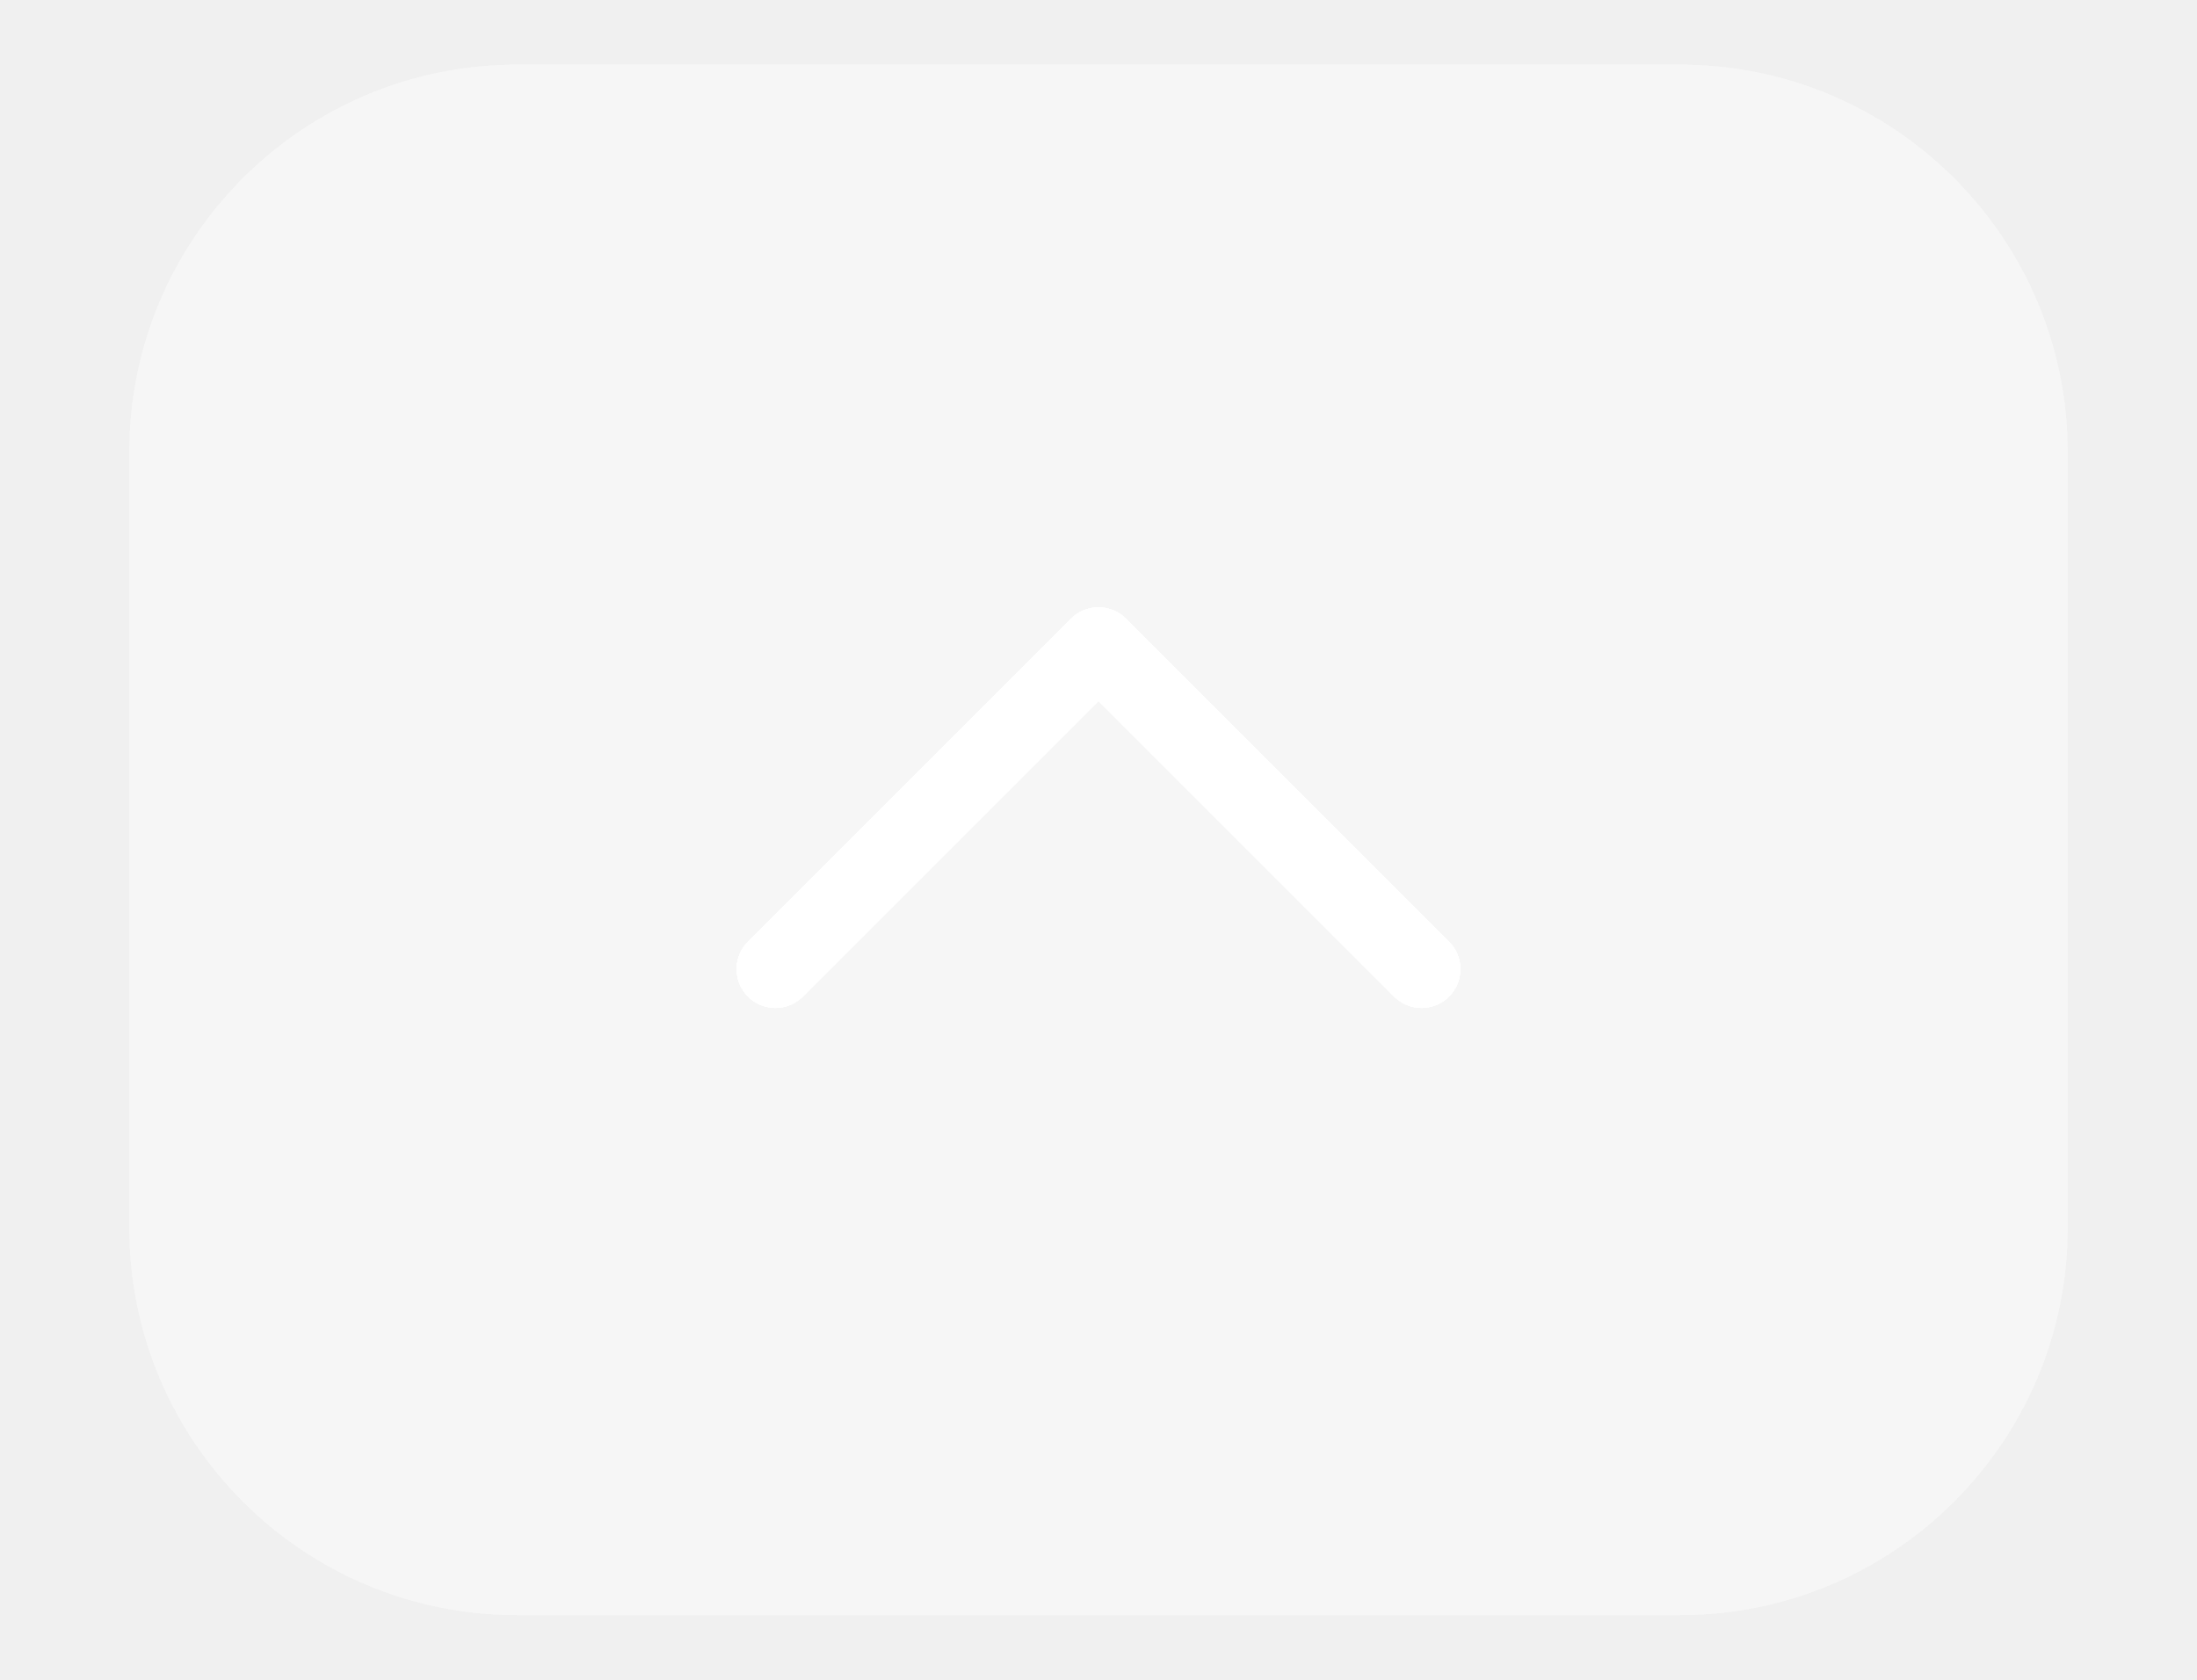
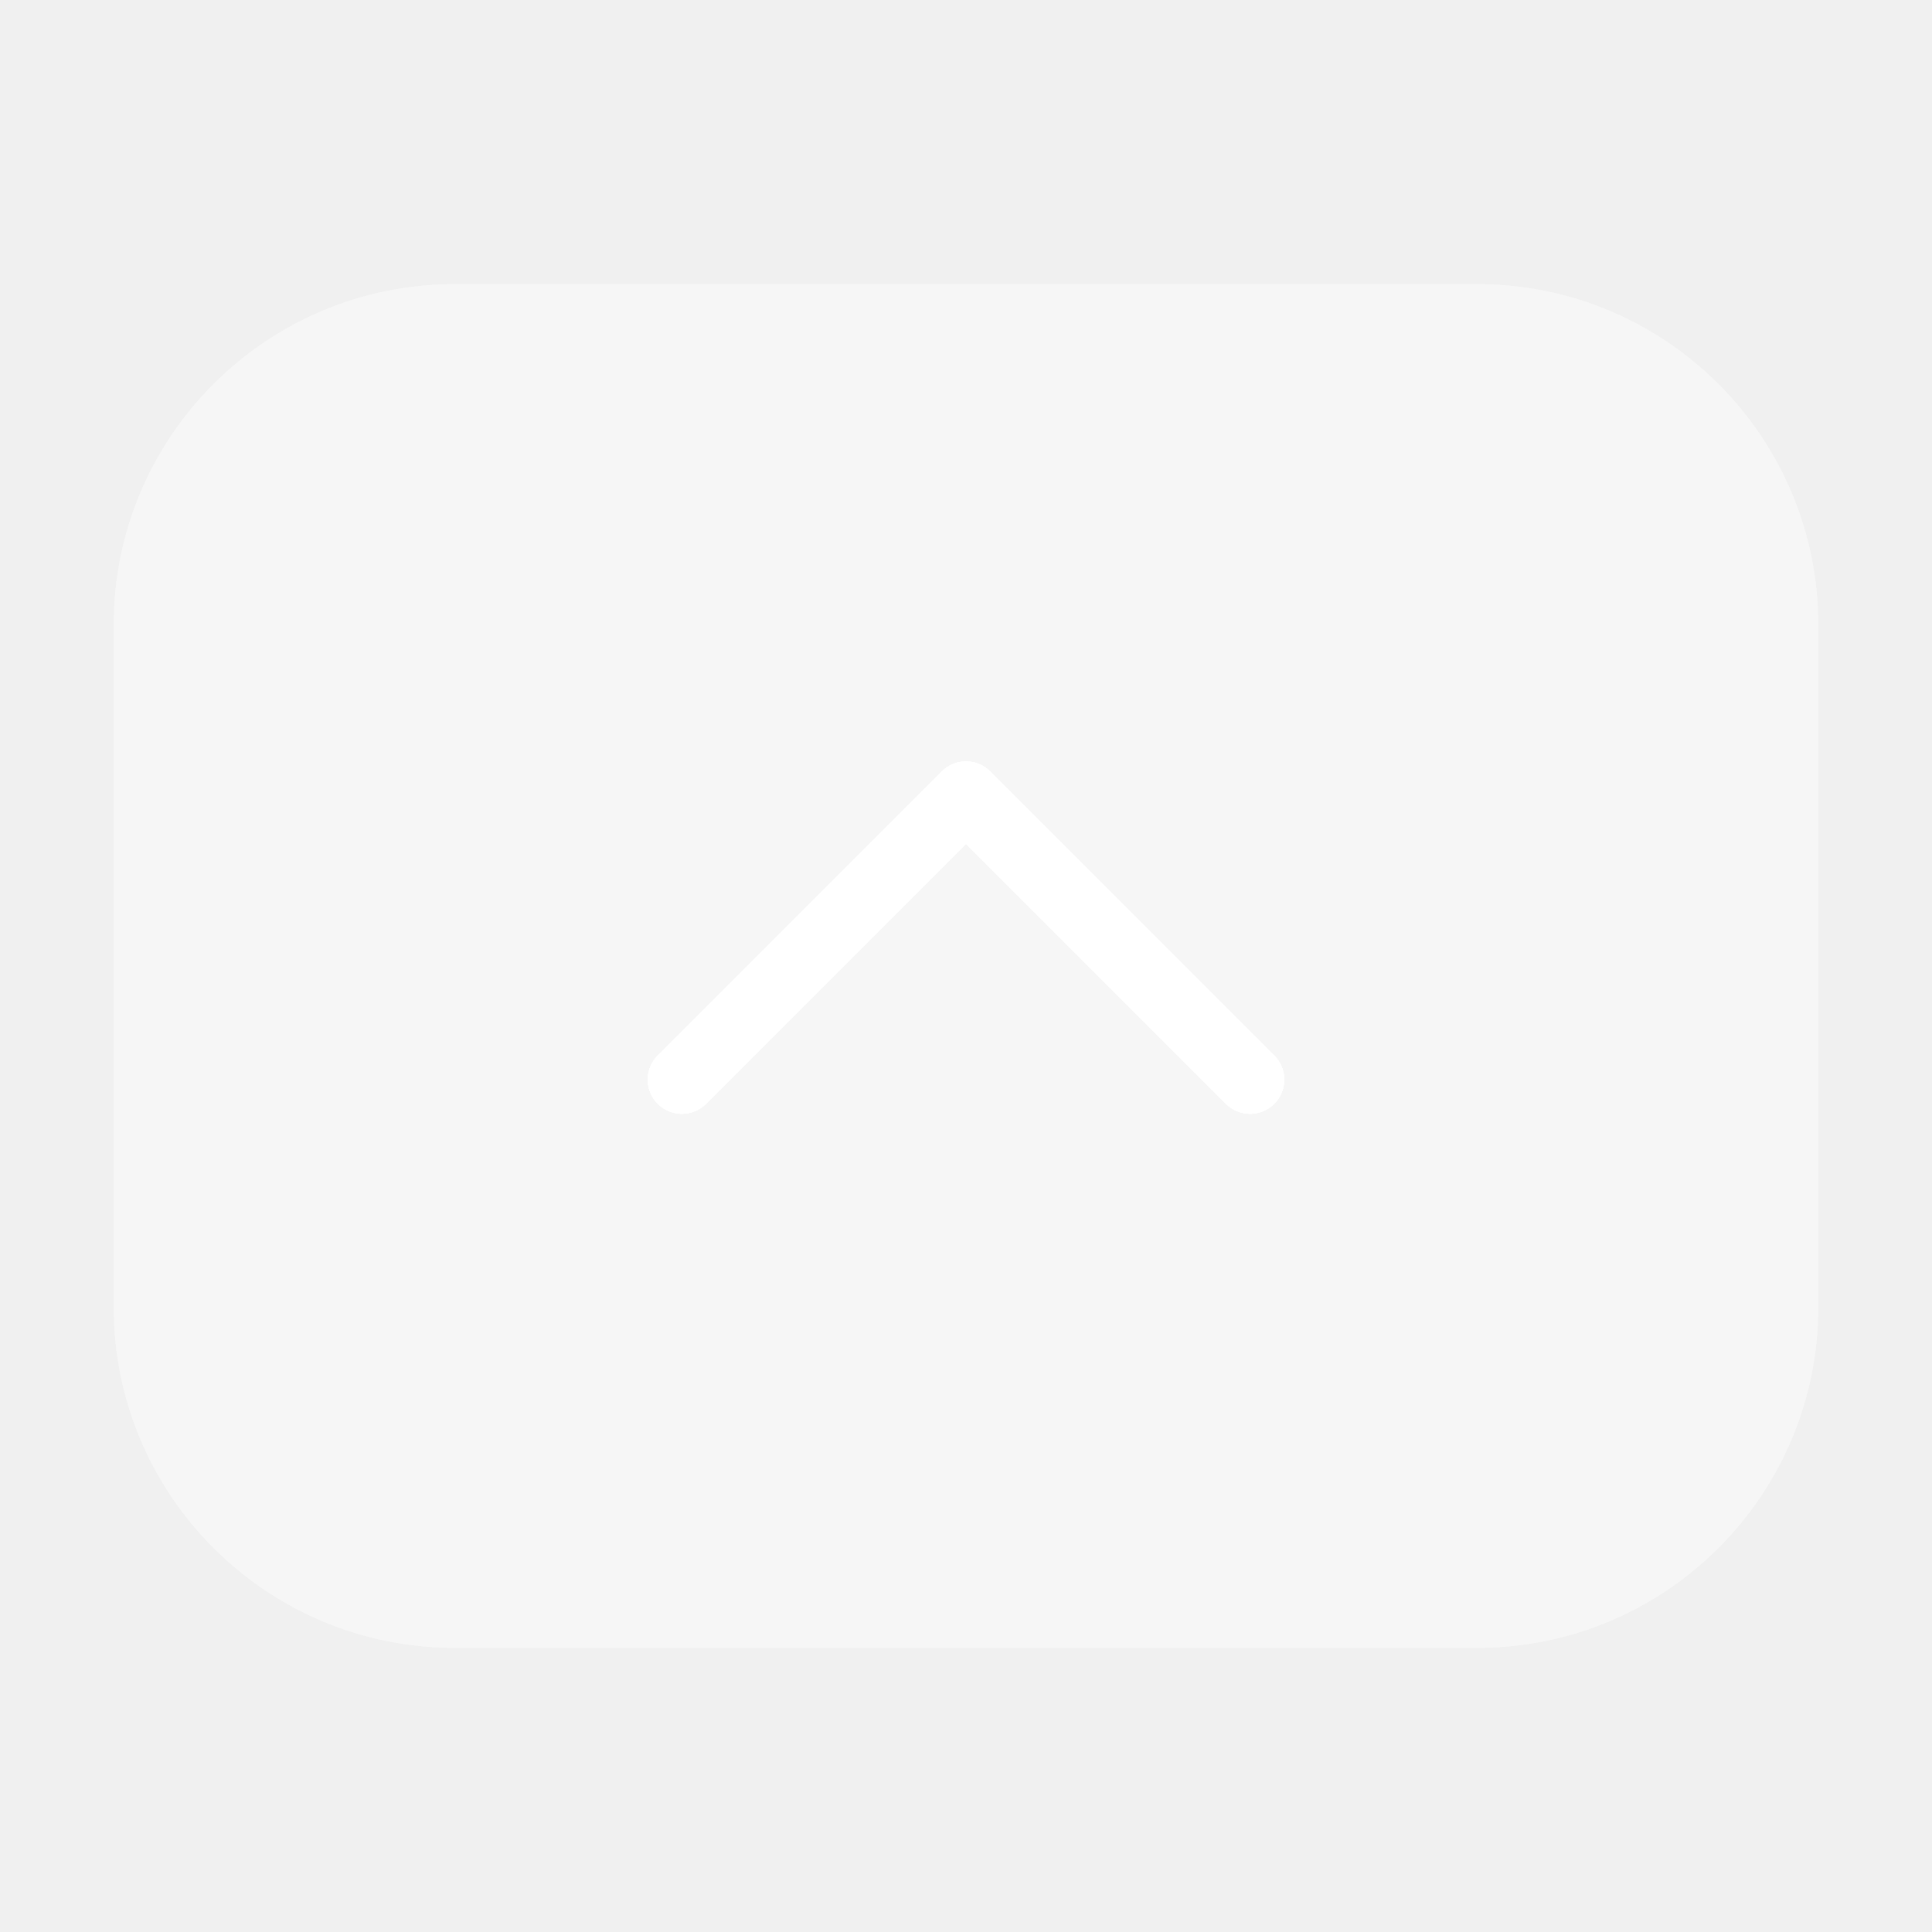
- <svg xmlns="http://www.w3.org/2000/svg" width="34" height="26" viewBox="0 0 34 26">
+ <svg xmlns="http://www.w3.org/2000/svg" width="34" height="34" viewBox="0 0 34 34">
  <g id="active-center">
-     <rect width="34" height="26" fill="#ffffff" fill-opacity="0" />
-     <path d="M12,15 L17,10 L22,15" fill="none" stroke="#ffffff" stroke-opacity="0.7" stroke-width="1.2" stroke-linecap="round" stroke-linejoin="round" />
+     <rect width="34" height="34" fill="#ffffff" fill-opacity="0" />
+     <g transform="translate(0,4)">
+       <path d="M12,15 L17,10 L22,15" fill="none" stroke="#ffffff" stroke-opacity="0.7" stroke-width="1.2" stroke-linecap="round" stroke-linejoin="round" />
+     </g>
  </g>
  <g id="inactive-center">
-     <rect width="34" height="26" fill="#ffffff" fill-opacity="0" />
-     <path d="M12,15 L17,10 L22,15" fill="none" stroke="#ffffff" stroke-opacity="0.35" stroke-width="1.2" stroke-linecap="round" stroke-linejoin="round" />
+     <rect width="34" height="34" fill="#ffffff" fill-opacity="0" />
+     <g transform="translate(0,4)">
+       <path d="M12,15 L17,10 L22,15" fill="none" stroke="#ffffff" stroke-opacity="0.35" stroke-width="1.2" stroke-linecap="round" stroke-linejoin="round" />
+     </g>
  </g>
  <g id="hover-center">
-     <rect width="34" height="26" fill="#ffffff" fill-opacity="0" />
-     <rect x="2" y="1" width="30" height="24" rx="6" fill="#ffffff" fill-opacity="0.10" />
-     <path d="M12,15 L17,10 L22,15" fill="none" stroke="#ffffff" stroke-opacity="1" stroke-width="1.2" stroke-linecap="round" stroke-linejoin="round" />
+     <rect width="34" height="34" fill="#ffffff" fill-opacity="0" />
+     <rect x="2" y="5" width="30" height="24" rx="6" fill="#ffffff" fill-opacity="0.10" />
+     <g transform="translate(0,4)">
+       <path d="M12,15 L17,10 L22,15" fill="none" stroke="#ffffff" stroke-opacity="1" stroke-width="1.2" stroke-linecap="round" stroke-linejoin="round" />
+     </g>
  </g>
  <g id="hover-inactive-center">
-     <rect width="34" height="26" fill="#ffffff" fill-opacity="0" />
-     <rect x="2" y="1" width="30" height="24" rx="6" fill="#ffffff" fill-opacity="0.10" />
-     <path d="M12,15 L17,10 L22,15" fill="none" stroke="#ffffff" stroke-opacity="0.9" stroke-width="1.2" stroke-linecap="round" stroke-linejoin="round" />
+     <rect width="34" height="34" fill="#ffffff" fill-opacity="0" />
+     <rect x="2" y="5" width="30" height="24" rx="6" fill="#ffffff" fill-opacity="0.10" />
+     <g transform="translate(0,4)">
+       <path d="M12,15 L17,10 L22,15" fill="none" stroke="#ffffff" stroke-opacity="0.9" stroke-width="1.2" stroke-linecap="round" stroke-linejoin="round" />
+     </g>
  </g>
  <g id="pressed-center">
-     <rect width="34" height="26" fill="#ffffff" fill-opacity="0" />
-     <rect x="2" y="1" width="30" height="24" rx="6" fill="#ffffff" fill-opacity="0.16" />
-     <path d="M12,15 L17,10 L22,15" fill="none" stroke="#ffffff" stroke-opacity="1" stroke-width="1.2" stroke-linecap="round" stroke-linejoin="round" />
+     <rect width="34" height="34" fill="#ffffff" fill-opacity="0" />
+     <rect x="2" y="5" width="30" height="24" rx="6" fill="#ffffff" fill-opacity="0.16" />
+     <g transform="translate(0,4)">
+       <path d="M12,15 L17,10 L22,15" fill="none" stroke="#ffffff" stroke-opacity="1" stroke-width="1.2" stroke-linecap="round" stroke-linejoin="round" />
+     </g>
  </g>
  <g id="pressed-inactive-center">
-     <rect width="34" height="26" fill="#ffffff" fill-opacity="0" />
-     <rect x="2" y="1" width="30" height="24" rx="6" fill="#ffffff" fill-opacity="0.16" />
-     <path d="M12,15 L17,10 L22,15" fill="none" stroke="#ffffff" stroke-opacity="0.9" stroke-width="1.2" stroke-linecap="round" stroke-linejoin="round" />
+     <rect width="34" height="34" fill="#ffffff" fill-opacity="0" />
+     <rect x="2" y="5" width="30" height="24" rx="6" fill="#ffffff" fill-opacity="0.16" />
+     <g transform="translate(0,4)">
+       <path d="M12,15 L17,10 L22,15" fill="none" stroke="#ffffff" stroke-opacity="0.9" stroke-width="1.2" stroke-linecap="round" stroke-linejoin="round" />
+     </g>
  </g>
  <g id="deactivated-center">
-     <rect width="34" height="26" fill="#ffffff" fill-opacity="0" />
-     <path d="M12,15 L17,10 L22,15" fill="none" stroke="#ffffff" stroke-opacity="0.25" stroke-width="1.2" stroke-linecap="round" stroke-linejoin="round" />
+     <rect width="34" height="34" fill="#ffffff" fill-opacity="0" />
+     <g transform="translate(0,4)">
+       <path d="M12,15 L17,10 L22,15" fill="none" stroke="#ffffff" stroke-opacity="0.25" stroke-width="1.2" stroke-linecap="round" stroke-linejoin="round" />
+     </g>
  </g>
  <g id="deactivated-inactive-center">
-     <rect width="34" height="26" fill="#ffffff" fill-opacity="0" />
-     <path d="M12,15 L17,10 L22,15" fill="none" stroke="#ffffff" stroke-opacity="0.15" stroke-width="1.2" stroke-linecap="round" stroke-linejoin="round" />
+     <rect width="34" height="34" fill="#ffffff" fill-opacity="0" />
+     <g transform="translate(0,4)">
+       <path d="M12,15 L17,10 L22,15" fill="none" stroke="#ffffff" stroke-opacity="0.15" stroke-width="1.2" stroke-linecap="round" stroke-linejoin="round" />
+     </g>
  </g>
</svg>
